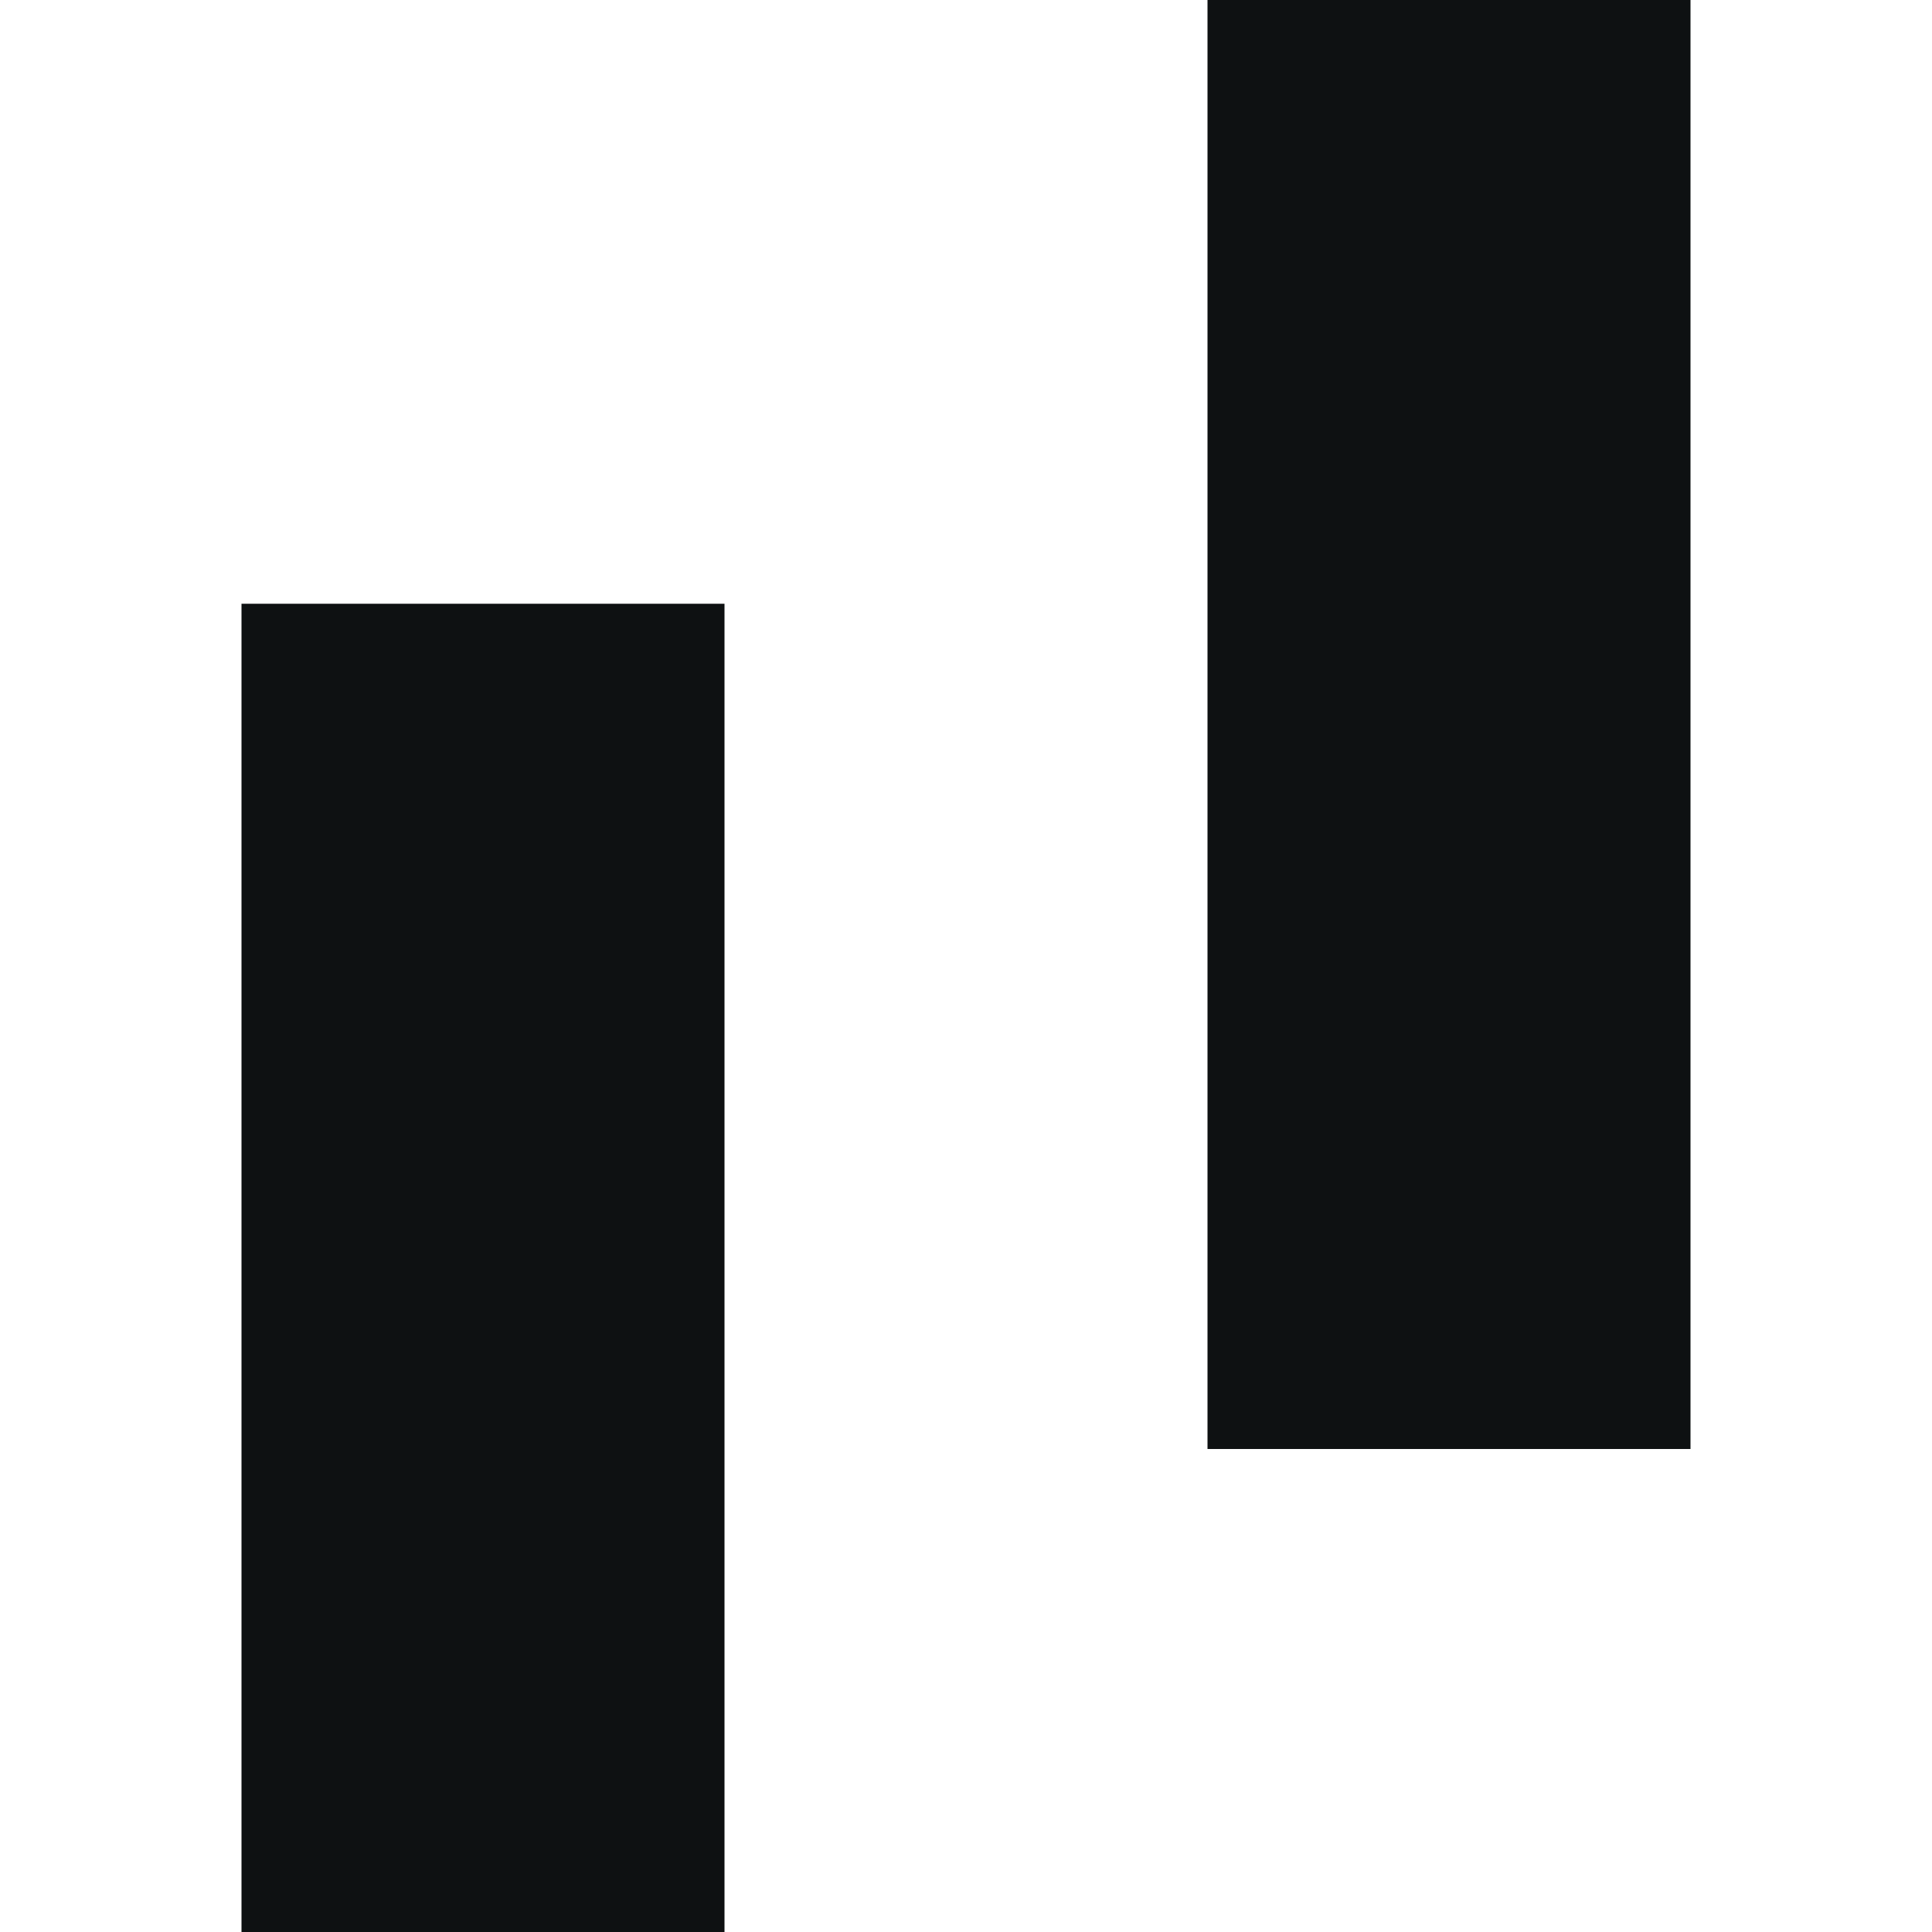
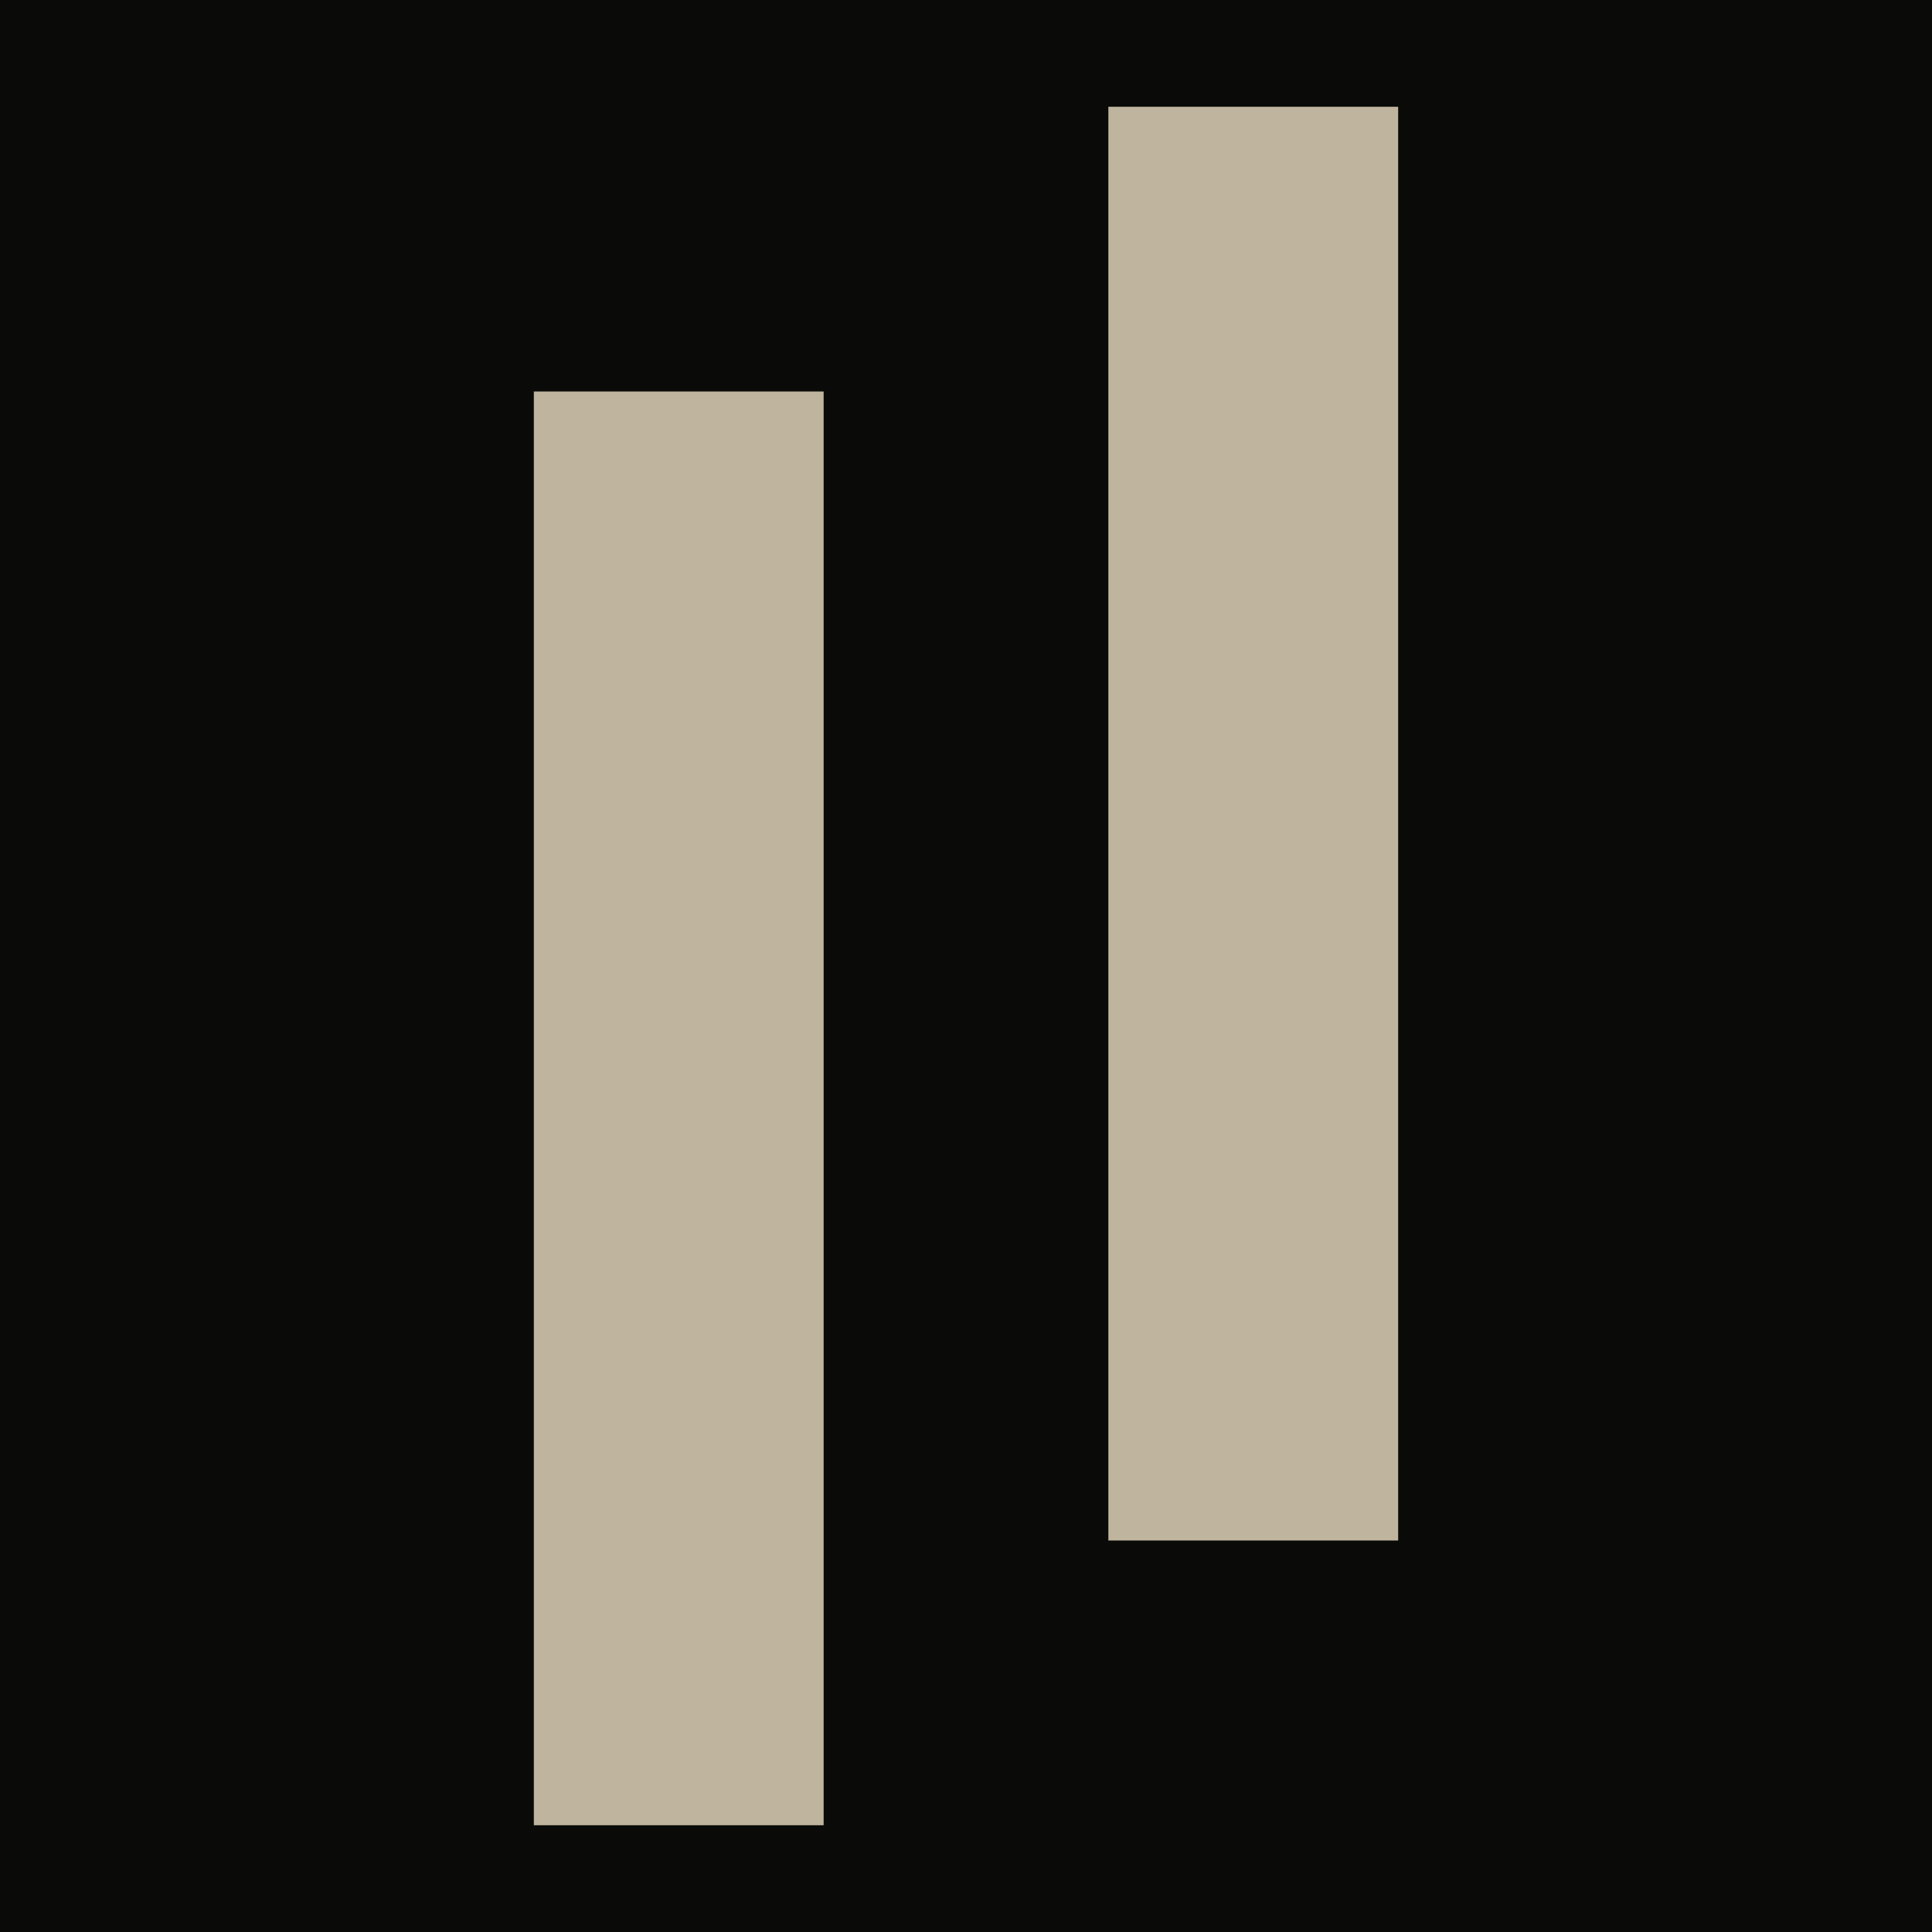
- <svg xmlns="http://www.w3.org/2000/svg" viewBox="0 0 16 16">
-   <style>rect{fill:#0E1112}@media (prefers-color-scheme:dark){rect{fill:#F1F2E3}}</style>
-   <rect x="2" y="5" width="4" height="11" />
-   <rect x="10" y="0" width="4" height="12" />
+ <svg xmlns="http://www.w3.org/2000/svg" viewBox="110 110 380 380">
+   <style>.t{fill:#0A0B08}.b{fill:#BFB49D}@media (prefers-color-scheme:light){.t{fill:#BFB49D}.b{fill:#0A0B08}}</style>
+   <rect class="t" x="110" y="110" width="380" height="380" />
+   <rect class="b" x="215" y="187" width="57" height="282" />
+   <rect class="b" x="328" y="131" width="57" height="282" />
</svg>
